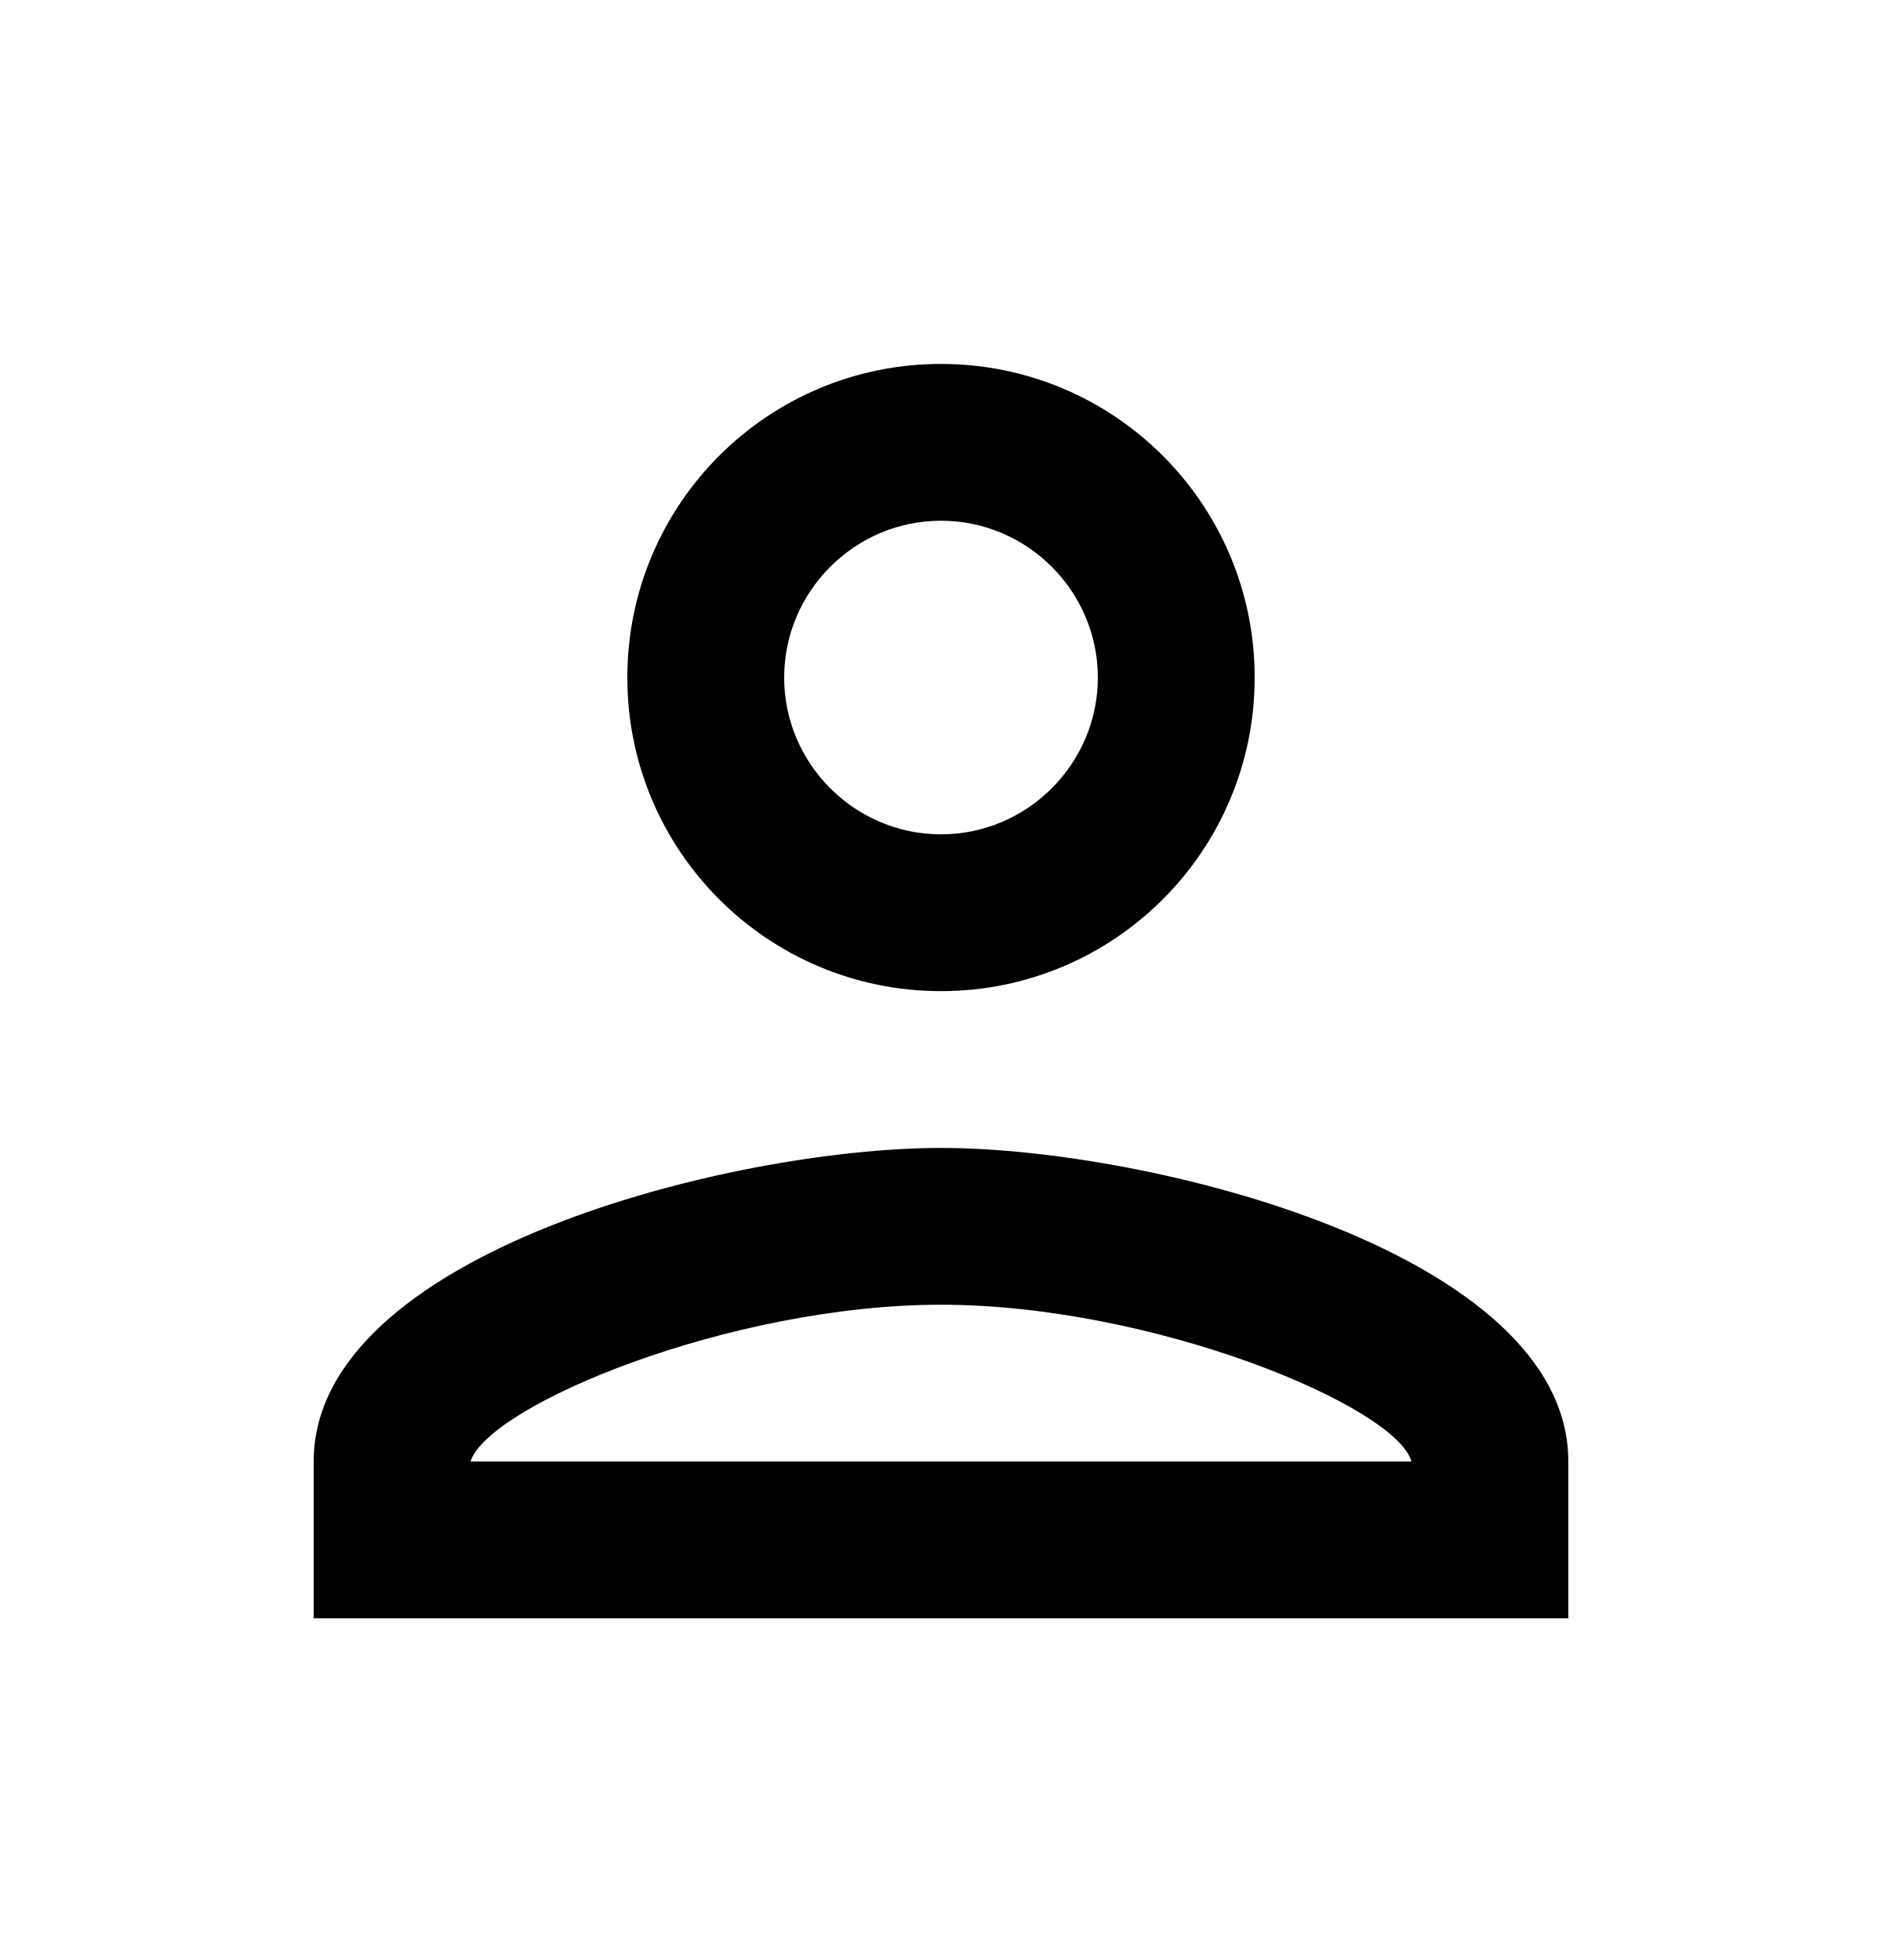
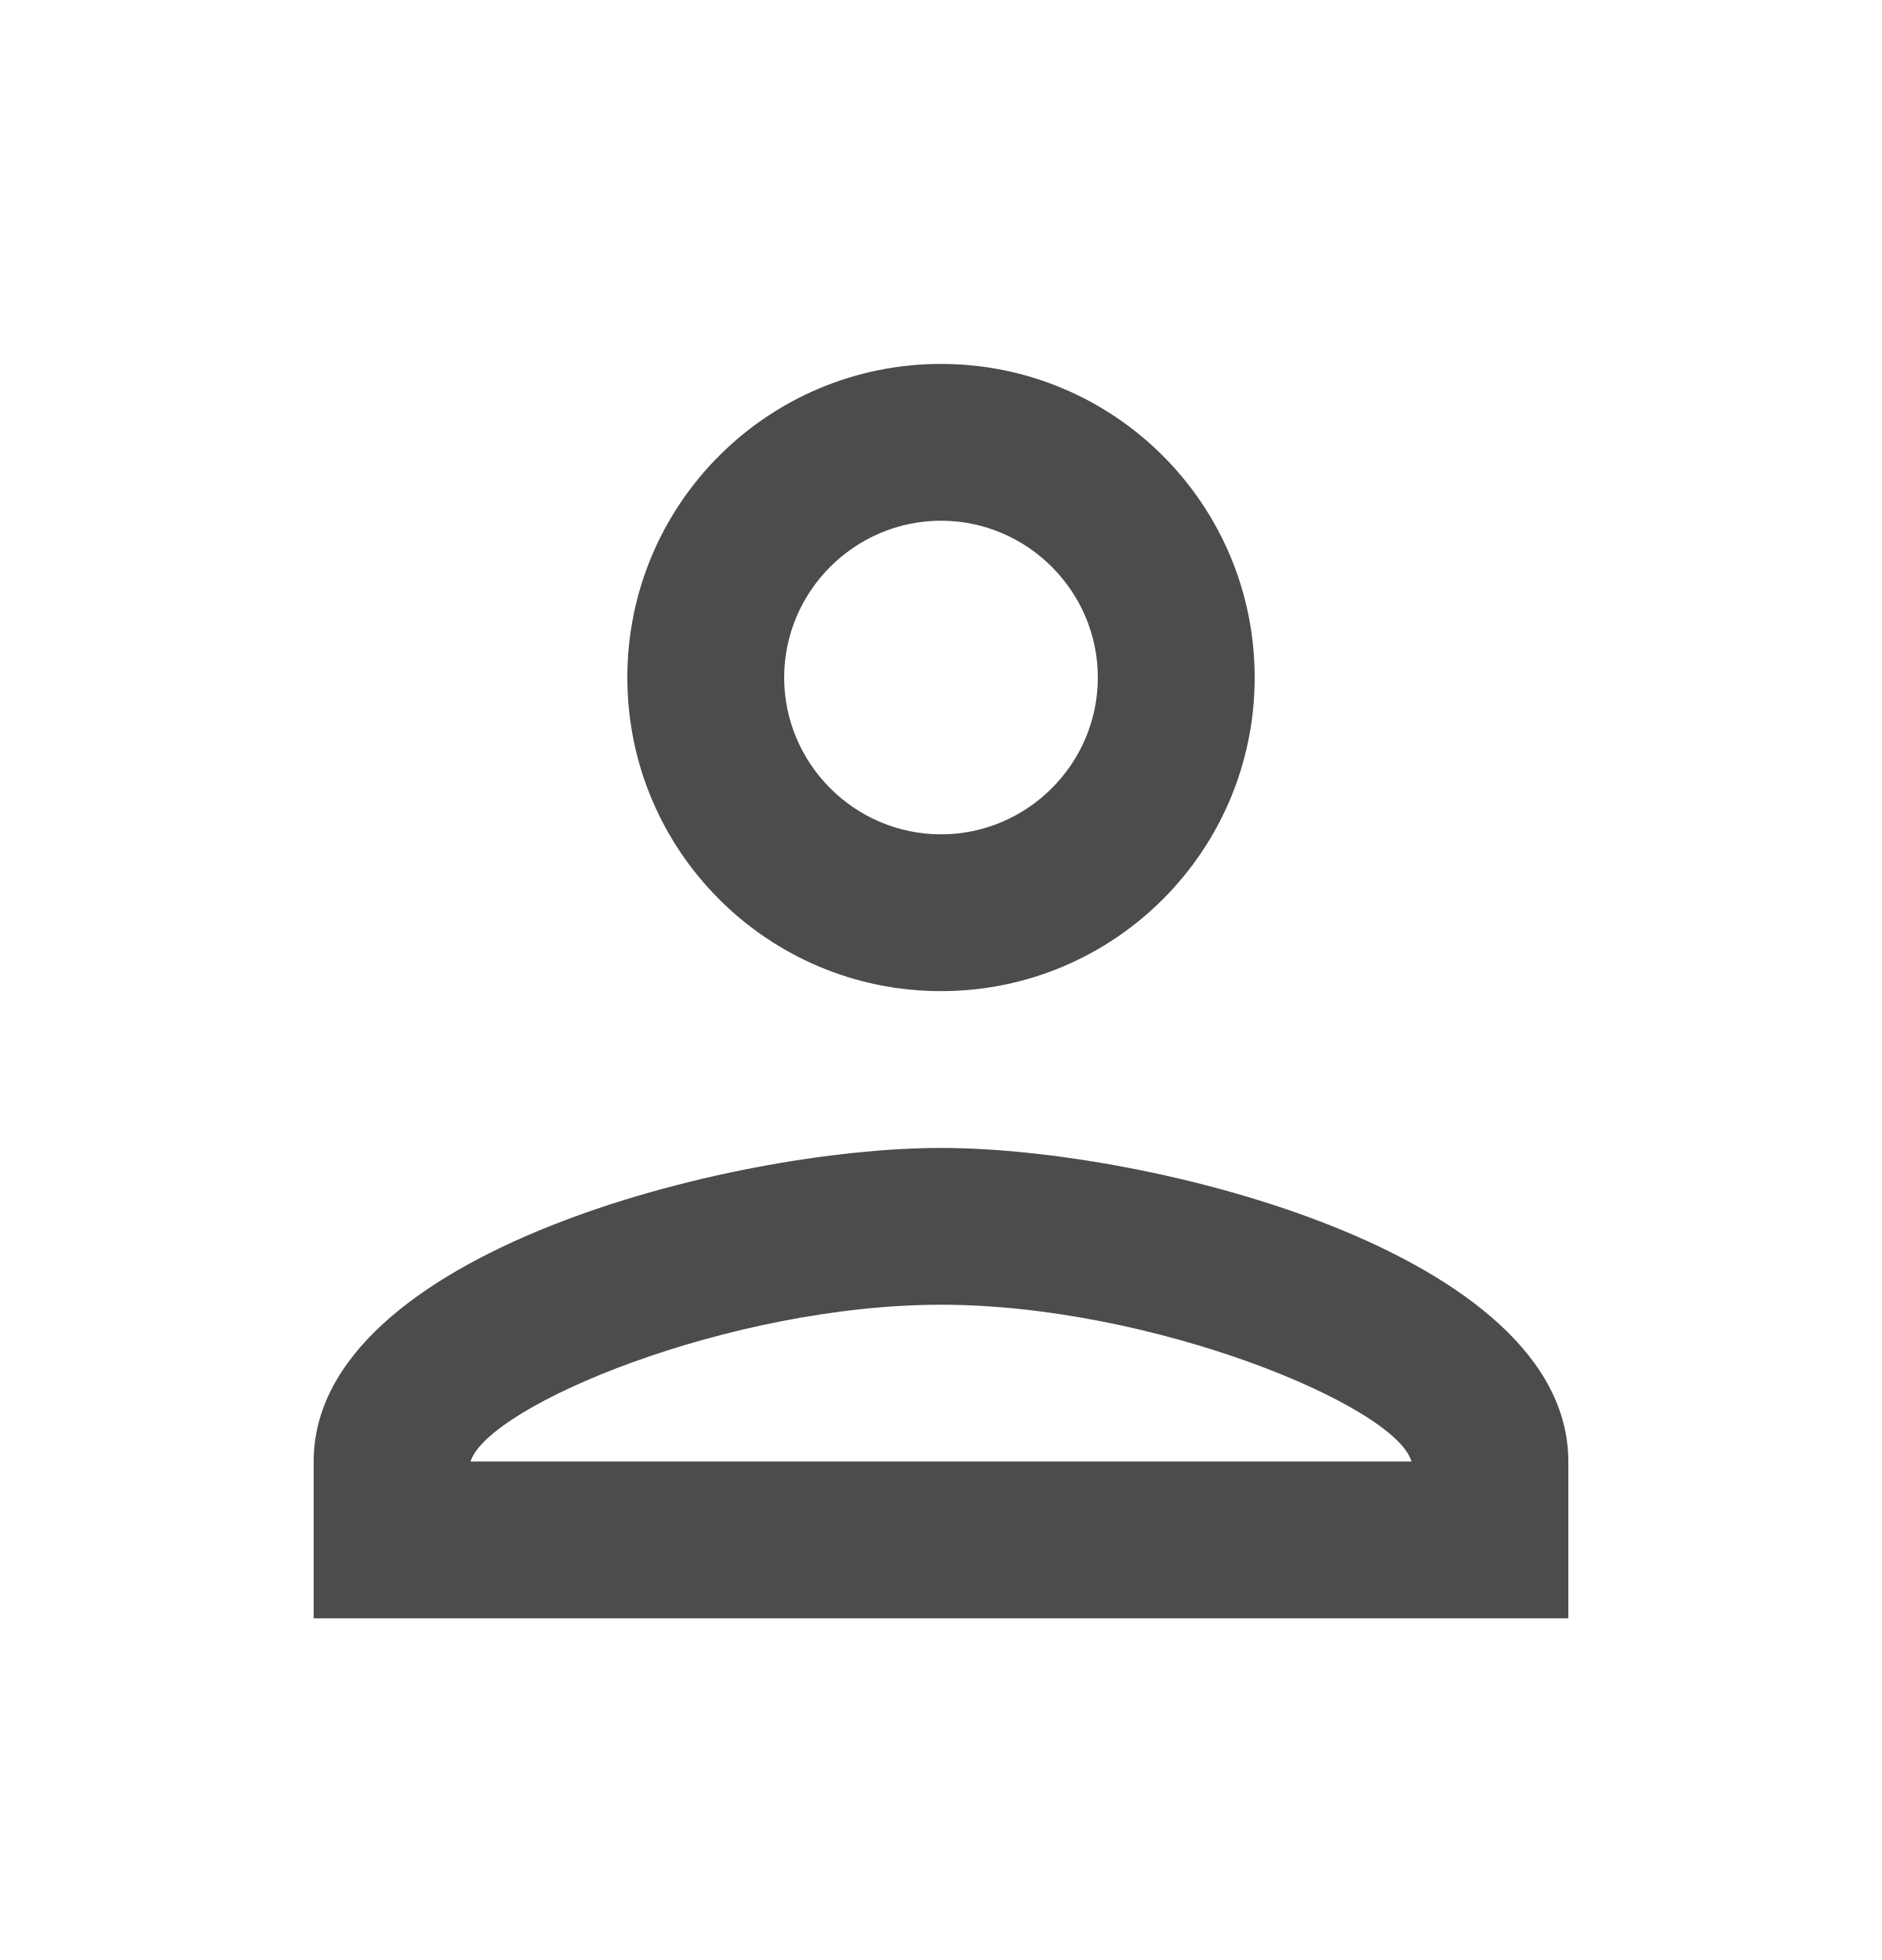
<svg xmlns="http://www.w3.org/2000/svg" width="24" height="25" viewBox="0 0 24 25" fill="none">
-   <path d="M12 6.642C13.1 6.642 14 7.542 14 8.642C14 9.742 13.1 10.642 12 10.642C10.9 10.642 10 9.742 10 8.642C10 7.542 10.9 6.642 12 6.642ZM12 16.642C14.7 16.642 17.8 17.932 18 18.642H6C6.23 17.922 9.31 16.642 12 16.642ZM12 4.642C9.79 4.642 8 6.432 8 8.642C8 10.852 9.79 12.642 12 12.642C14.21 12.642 16 10.852 16 8.642C16 6.432 14.21 4.642 12 4.642ZM12 14.642C9.33 14.642 4 15.982 4 18.642V20.642H20V18.642C20 15.982 14.67 14.642 12 14.642Z" fill="black" />
+   <path d="M12 6.642C13.1 6.642 14 7.542 14 8.642C14 9.742 13.1 10.642 12 10.642C10.9 10.642 10 9.742 10 8.642C10 7.542 10.9 6.642 12 6.642ZM12 16.642C14.7 16.642 17.8 17.932 18 18.642H6C6.23 17.922 9.31 16.642 12 16.642ZM12 4.642C9.79 4.642 8 6.432 8 8.642C8 10.852 9.79 12.642 12 12.642C14.21 12.642 16 10.852 16 8.642C16 6.432 14.21 4.642 12 4.642ZM12 14.642C9.33 14.642 4 15.982 4 18.642V20.642H20V18.642C20 15.982 14.67 14.642 12 14.642Z" fill="#4C4C4F" />
</svg>
